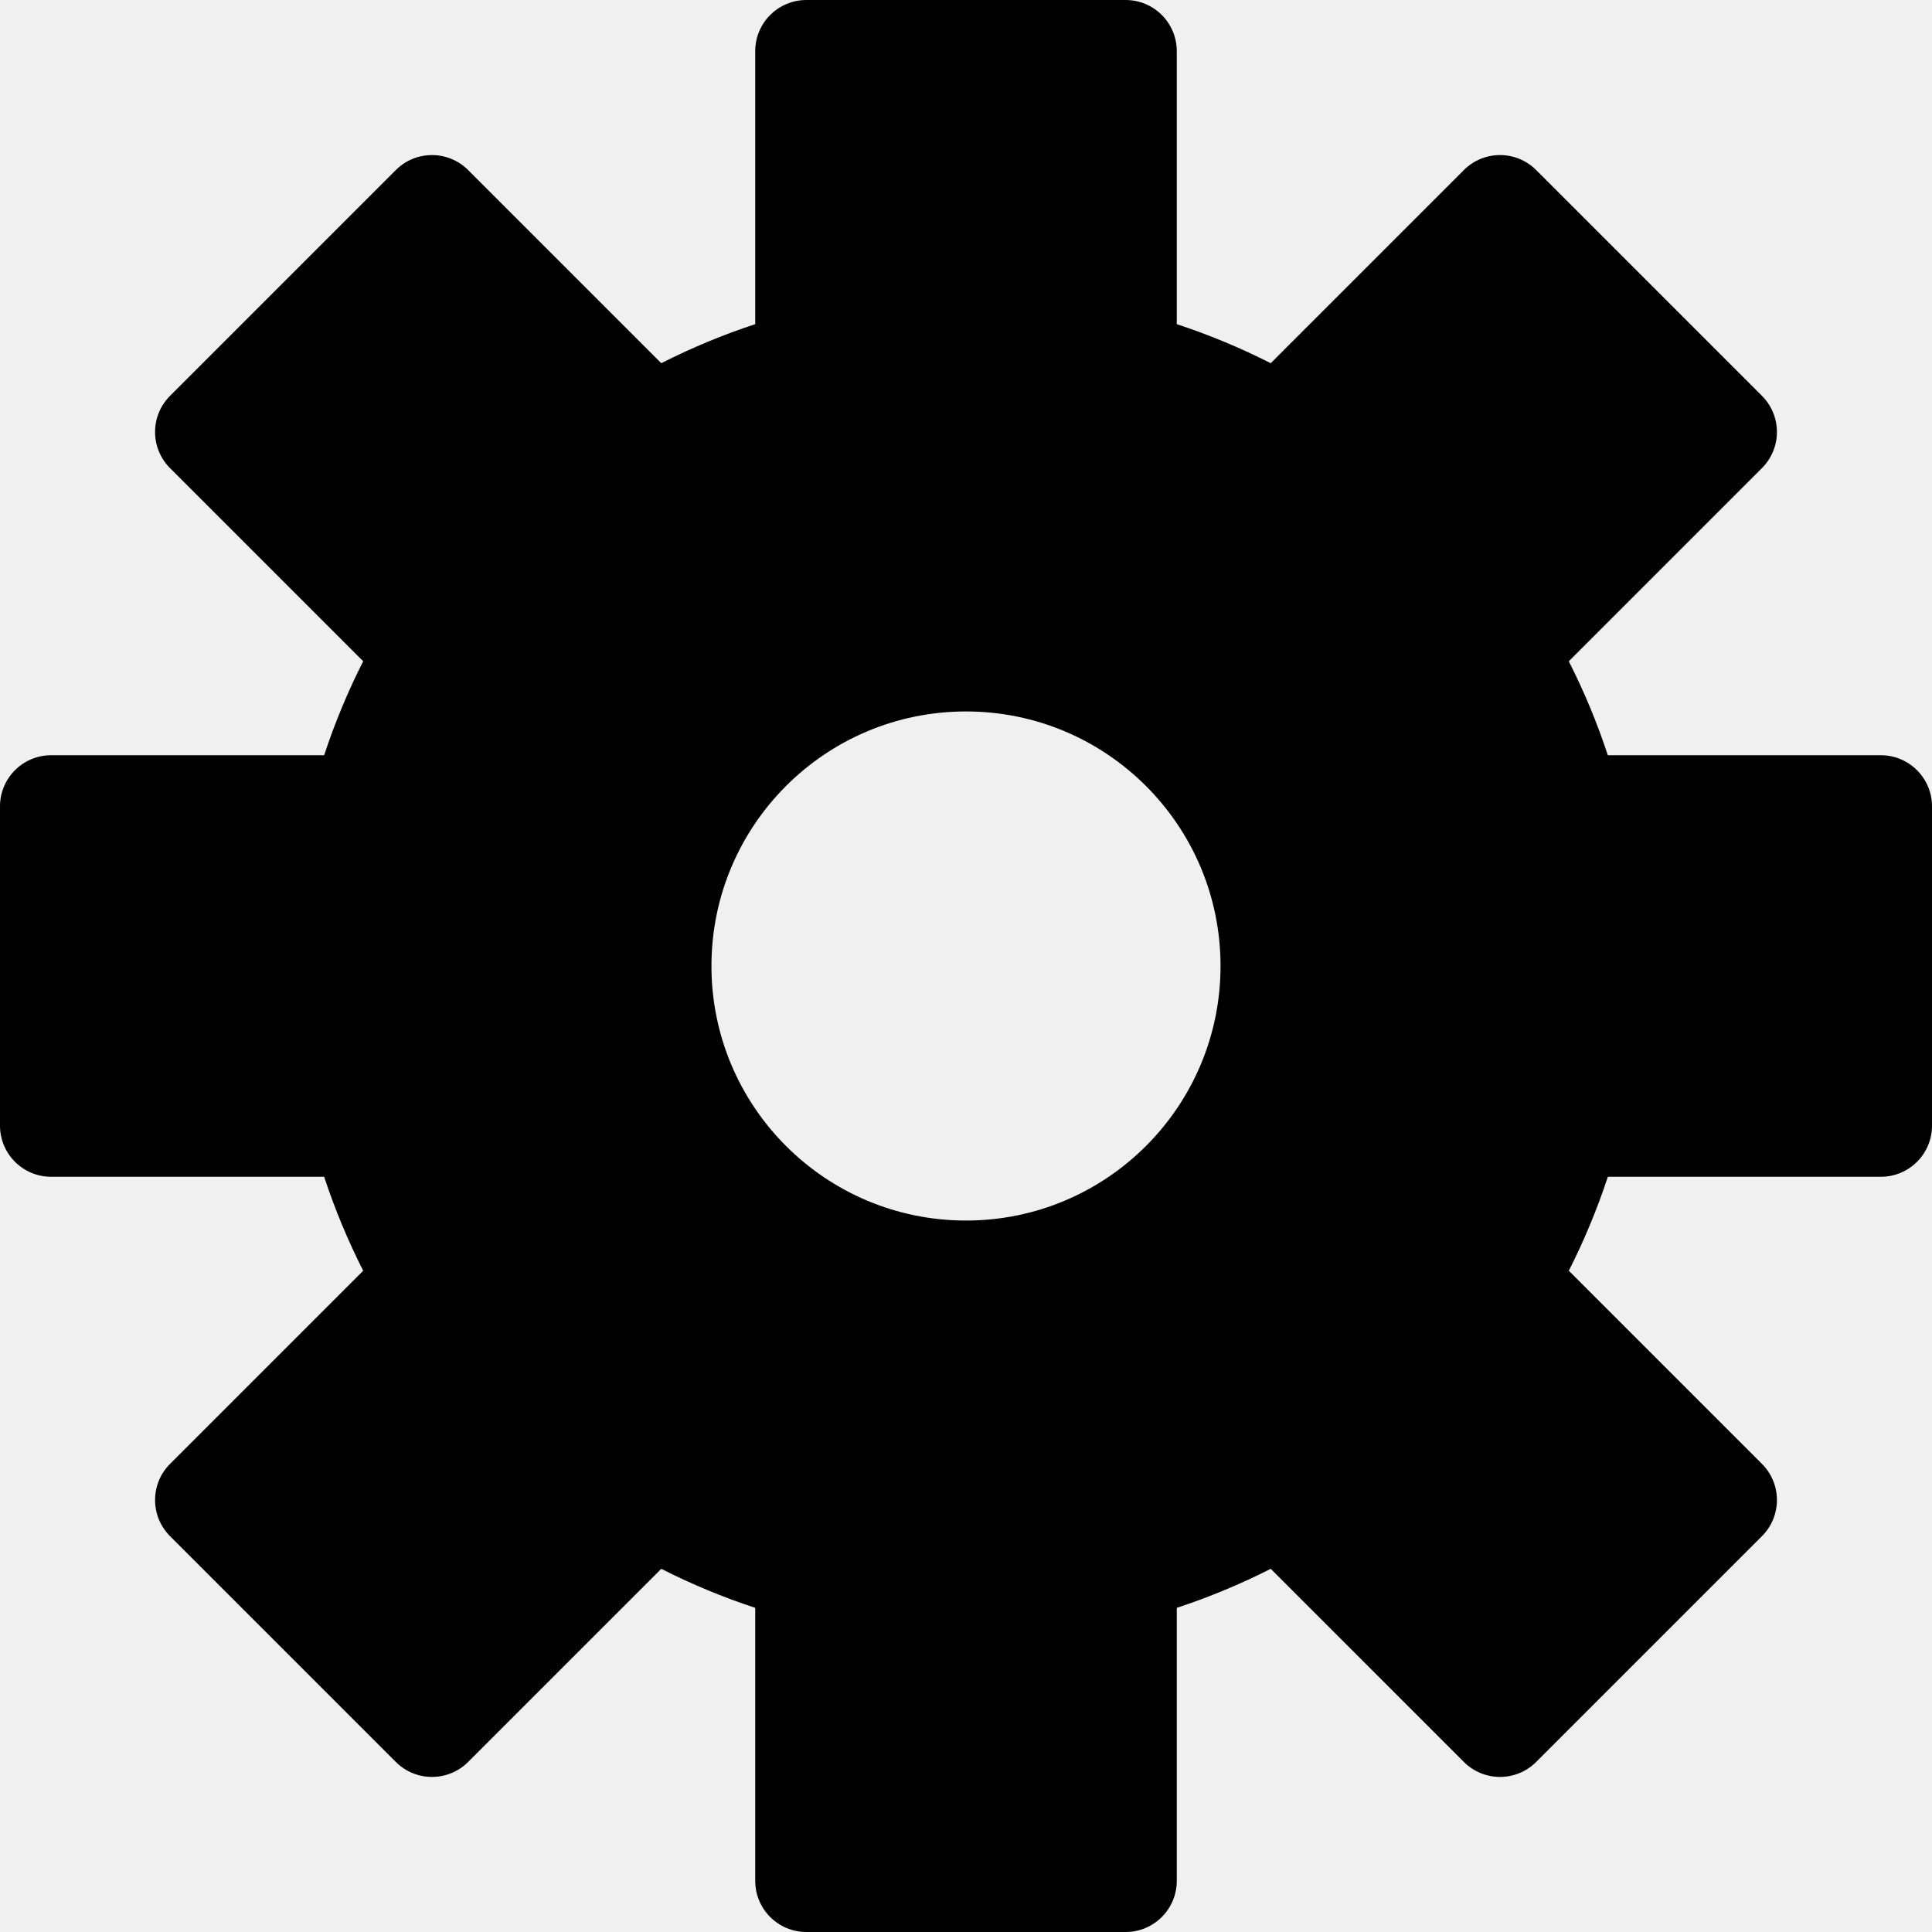
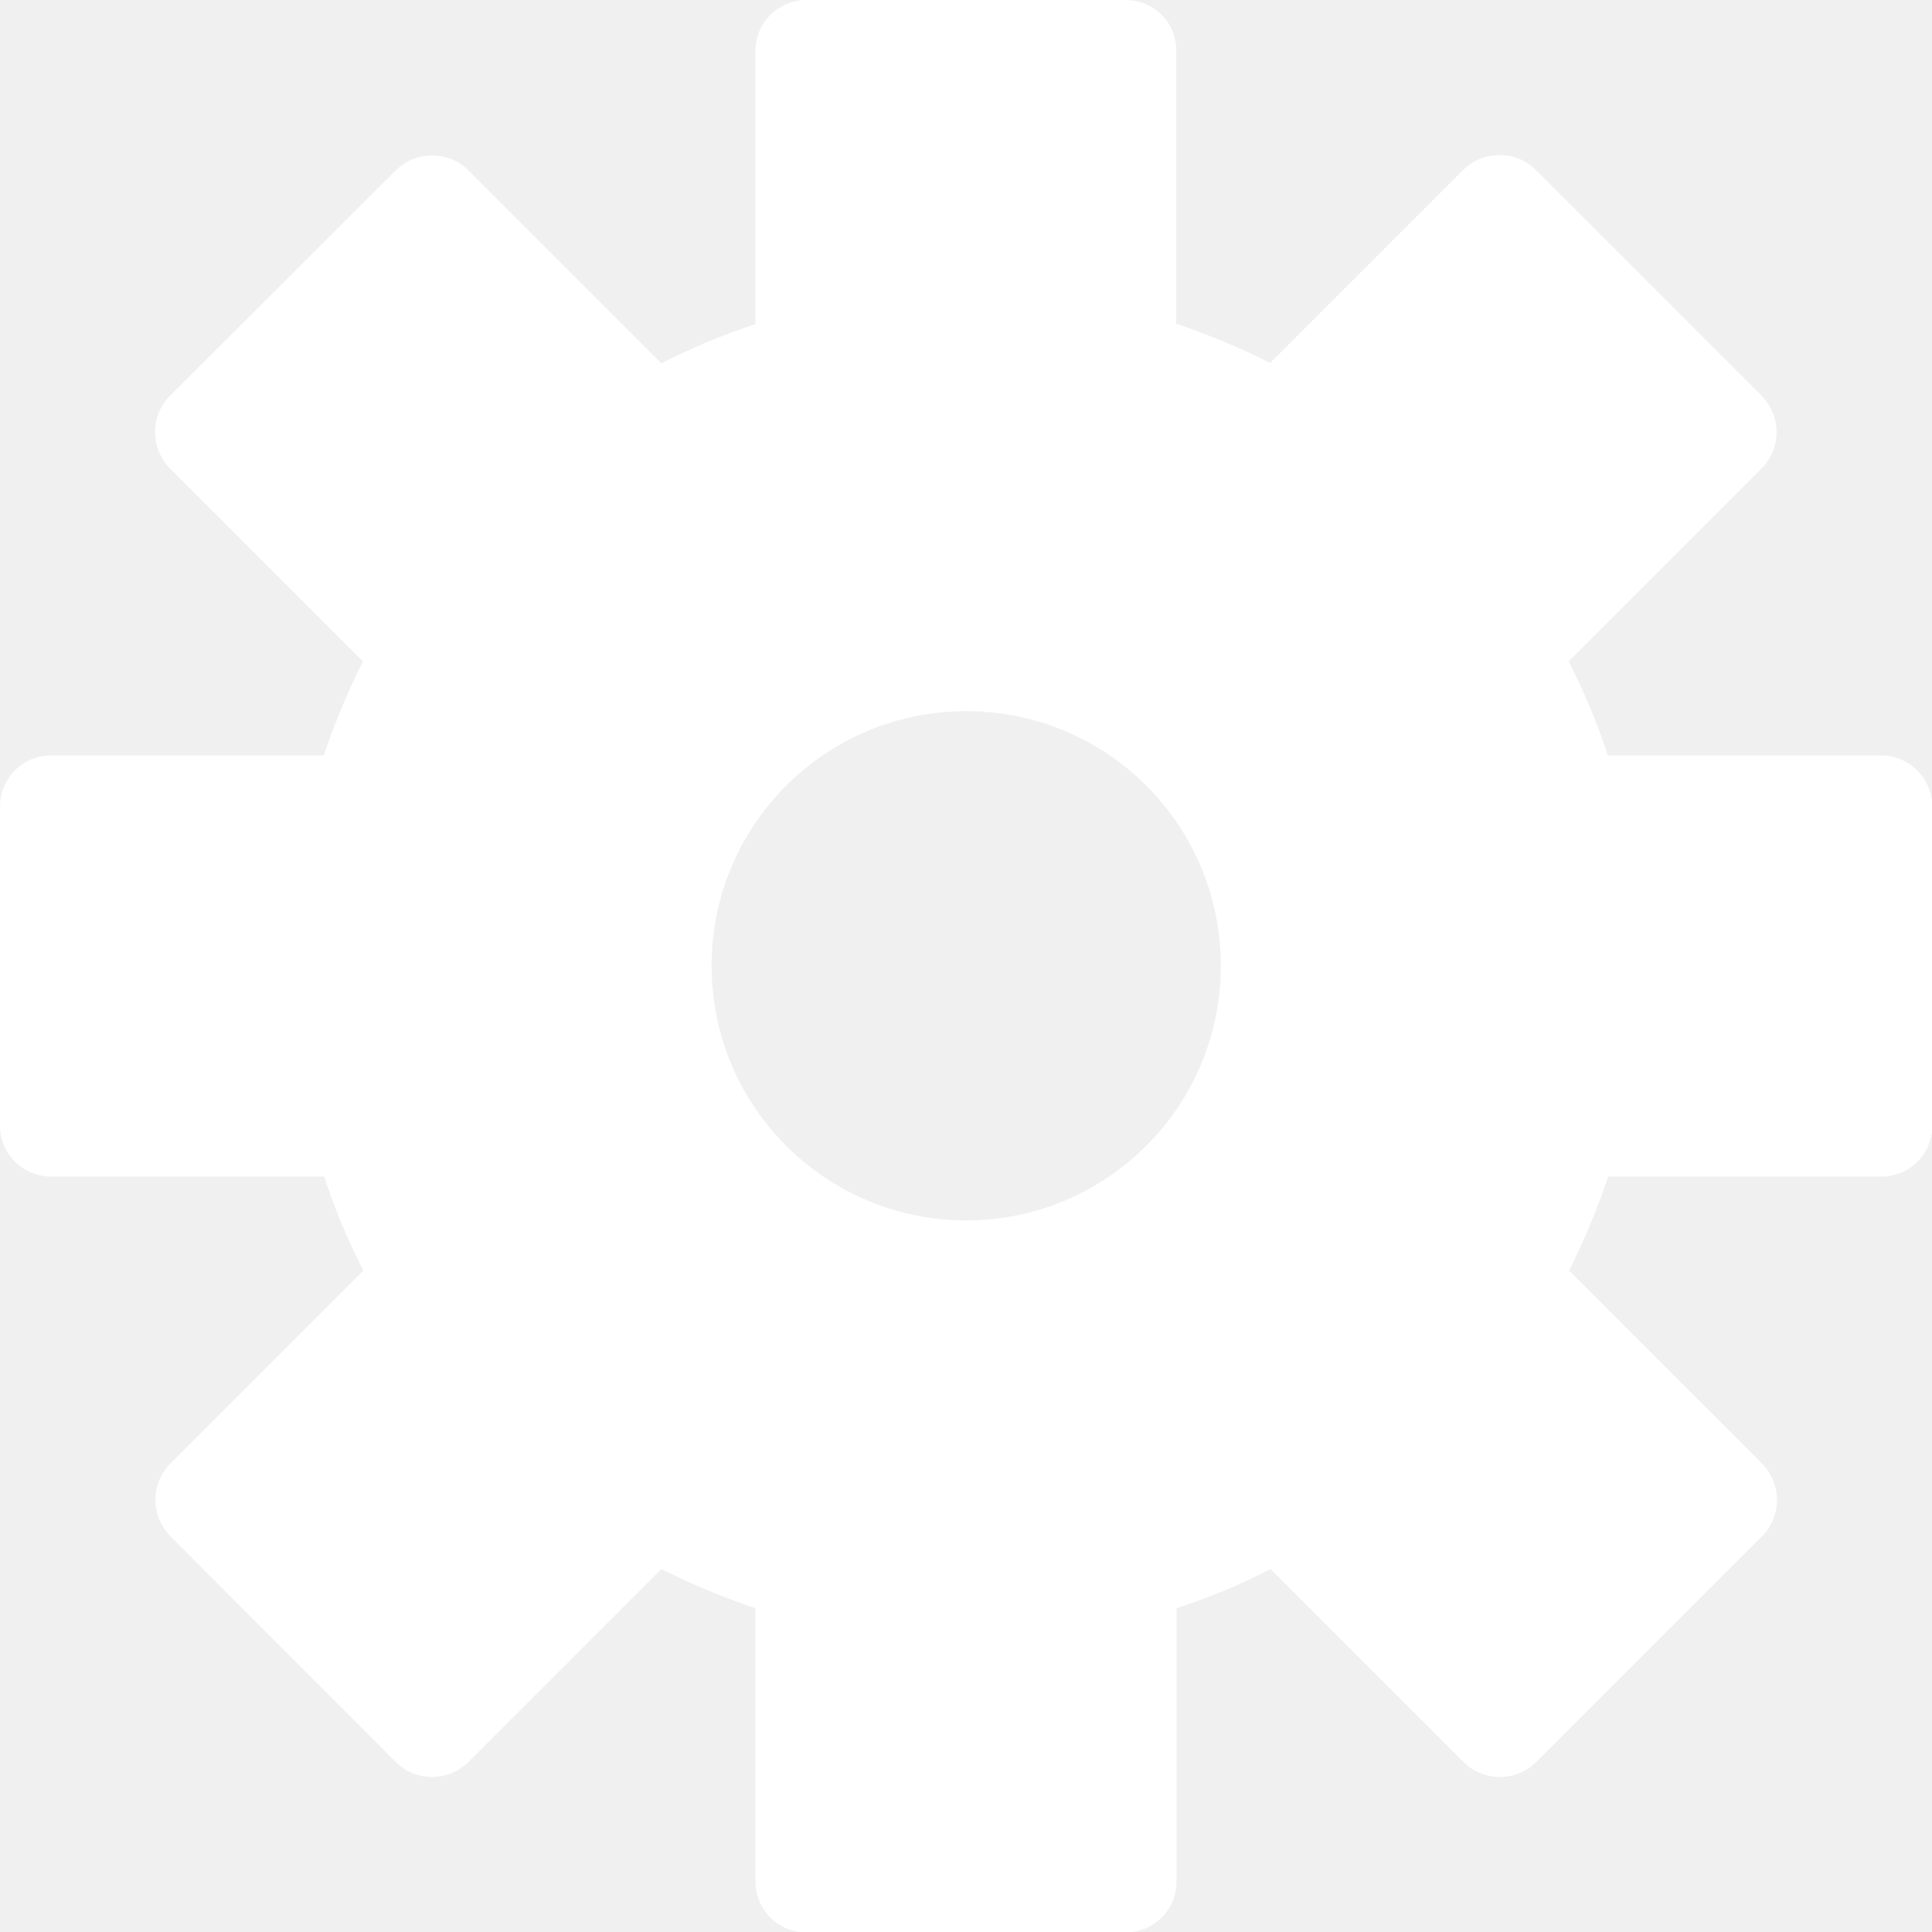
- <svg xmlns="http://www.w3.org/2000/svg" version="1.1" id="Layer_1" x="0px" y="0px" viewBox="0 0 458.317 458.317" style="enable-background:new 0 0 458.317 458.317;" xml:space="preserve">
+ <svg xmlns="http://www.w3.org/2000/svg" version="1.1" id="Layer_1" x="0px" y="0px" viewBox="0 0 458.3 458.3" style="enable-background:new 0 0 458.3 458.3;" xml:space="preserve">
+   <style type="text/css">
+ 	.st0{fill:#FFFFFF;}
+ </style>
  <g>
    <g>
-       <path d="M446.185,179.159h-64.768c-2.536-7.702-5.636-15.15-9.26-22.29l45.818-45.818c4.737-4.737,4.737-12.416,0-17.152    L364.416,40.34c-4.737-4.737-12.416-4.737-17.152,0l-45.818,45.818c-7.14-3.624-14.587-6.724-22.289-9.26V12.131    c0.001-6.699-5.429-12.129-12.128-12.129h-75.743c-6.698,0-12.129,5.43-12.129,12.128v64.768    c-7.702,2.535-15.149,5.636-22.29,9.26L111.05,40.341c-4.737-4.737-12.416-4.737-17.152,0L40.339,93.9    c-4.737,4.736-4.737,12.416,0,17.152l45.817,45.817c-3.624,7.14-6.725,14.588-9.26,22.29H12.129C5.43,179.159,0,184.59,0,191.288    v75.743c0,6.698,5.43,12.128,12.129,12.128h64.768c2.536,7.702,5.636,15.149,9.26,22.29L40.34,347.266    c-4.737,4.736-4.737,12.416,0,17.152l53.559,53.559c4.737,4.736,12.416,4.736,17.152,0l45.817-45.817    c7.14,3.624,14.587,6.725,22.29,9.26v64.768c0,6.698,5.43,12.128,12.129,12.128h75.743c6.698,0,12.129-5.43,12.129-12.128v-64.768    c7.702-2.535,15.149-5.636,22.289-9.26l45.818,45.817c4.737,4.736,12.416,4.736,17.152,0l53.559-53.559    c4.737-4.737,4.737-12.416,0-17.152l-45.817-45.817c3.624-7.14,6.724-14.587,9.26-22.289h64.768    c6.698,0,12.129-5.43,12.129-12.128v-75.743C458.314,184.59,452.884,179.159,446.185,179.159z M229.157,289.542    c-33.349,0-60.384-27.035-60.384-60.384s27.035-60.384,60.384-60.384s60.384,27.035,60.384,60.384    S262.506,289.542,229.157,289.542z" />
+       <path class="st0" d="M446.2,179.2h-64.8c-2.5-7.7-5.6-15.1-9.3-22.3l45.8-45.8c4.7-4.7,4.7-12.4,0-17.2l-53.6-53.6    c-4.7-4.7-12.4-4.7-17.2,0l-45.8,45.8c-7.1-3.6-14.6-6.7-22.3-9.3V12.1C279.2,5.4,273.7,0,267,0h-75.7c-6.7,0-12.1,5.4-12.1,12.1    v64.8c-7.7,2.5-15.1,5.6-22.3,9.3l-45.8-45.8c-4.7-4.7-12.4-4.7-17.2,0L40.3,93.9c-4.7,4.7-4.7,12.4,0,17.2l45.8,45.8    c-3.6,7.1-6.7,14.6-9.3,22.3H12.1c-6.7,0-12.1,5.4-12.1,12.1V267c0,6.7,5.4,12.1,12.1,12.1h64.8c2.5,7.7,5.6,15.1,9.3,22.3    l-45.8,45.8c-4.7,4.7-4.7,12.4,0,17.2L93.9,418c4.7,4.7,12.4,4.7,17.2,0l45.8-45.8c7.1,3.6,14.6,6.7,22.3,9.3v64.8    c0,6.7,5.4,12.1,12.1,12.1H267c6.7,0,12.1-5.4,12.1-12.1v-64.8c7.7-2.5,15.1-5.6,22.3-9.3l45.8,45.8c4.7,4.7,12.4,4.7,17.2,0    l53.6-53.6c4.7-4.7,4.7-12.4,0-17.2l-45.8-45.8c3.6-7.1,6.7-14.6,9.3-22.3h64.8c6.7,0,12.1-5.4,12.1-12.1v-75.7    C458.3,184.6,452.9,179.2,446.2,179.2z M229.2,289.5c-33.3,0-60.4-27-60.4-60.4s27-60.4,60.4-60.4s60.4,27,60.4,60.4    S262.5,289.5,229.2,289.5z" />
    </g>
  </g>
</svg>
